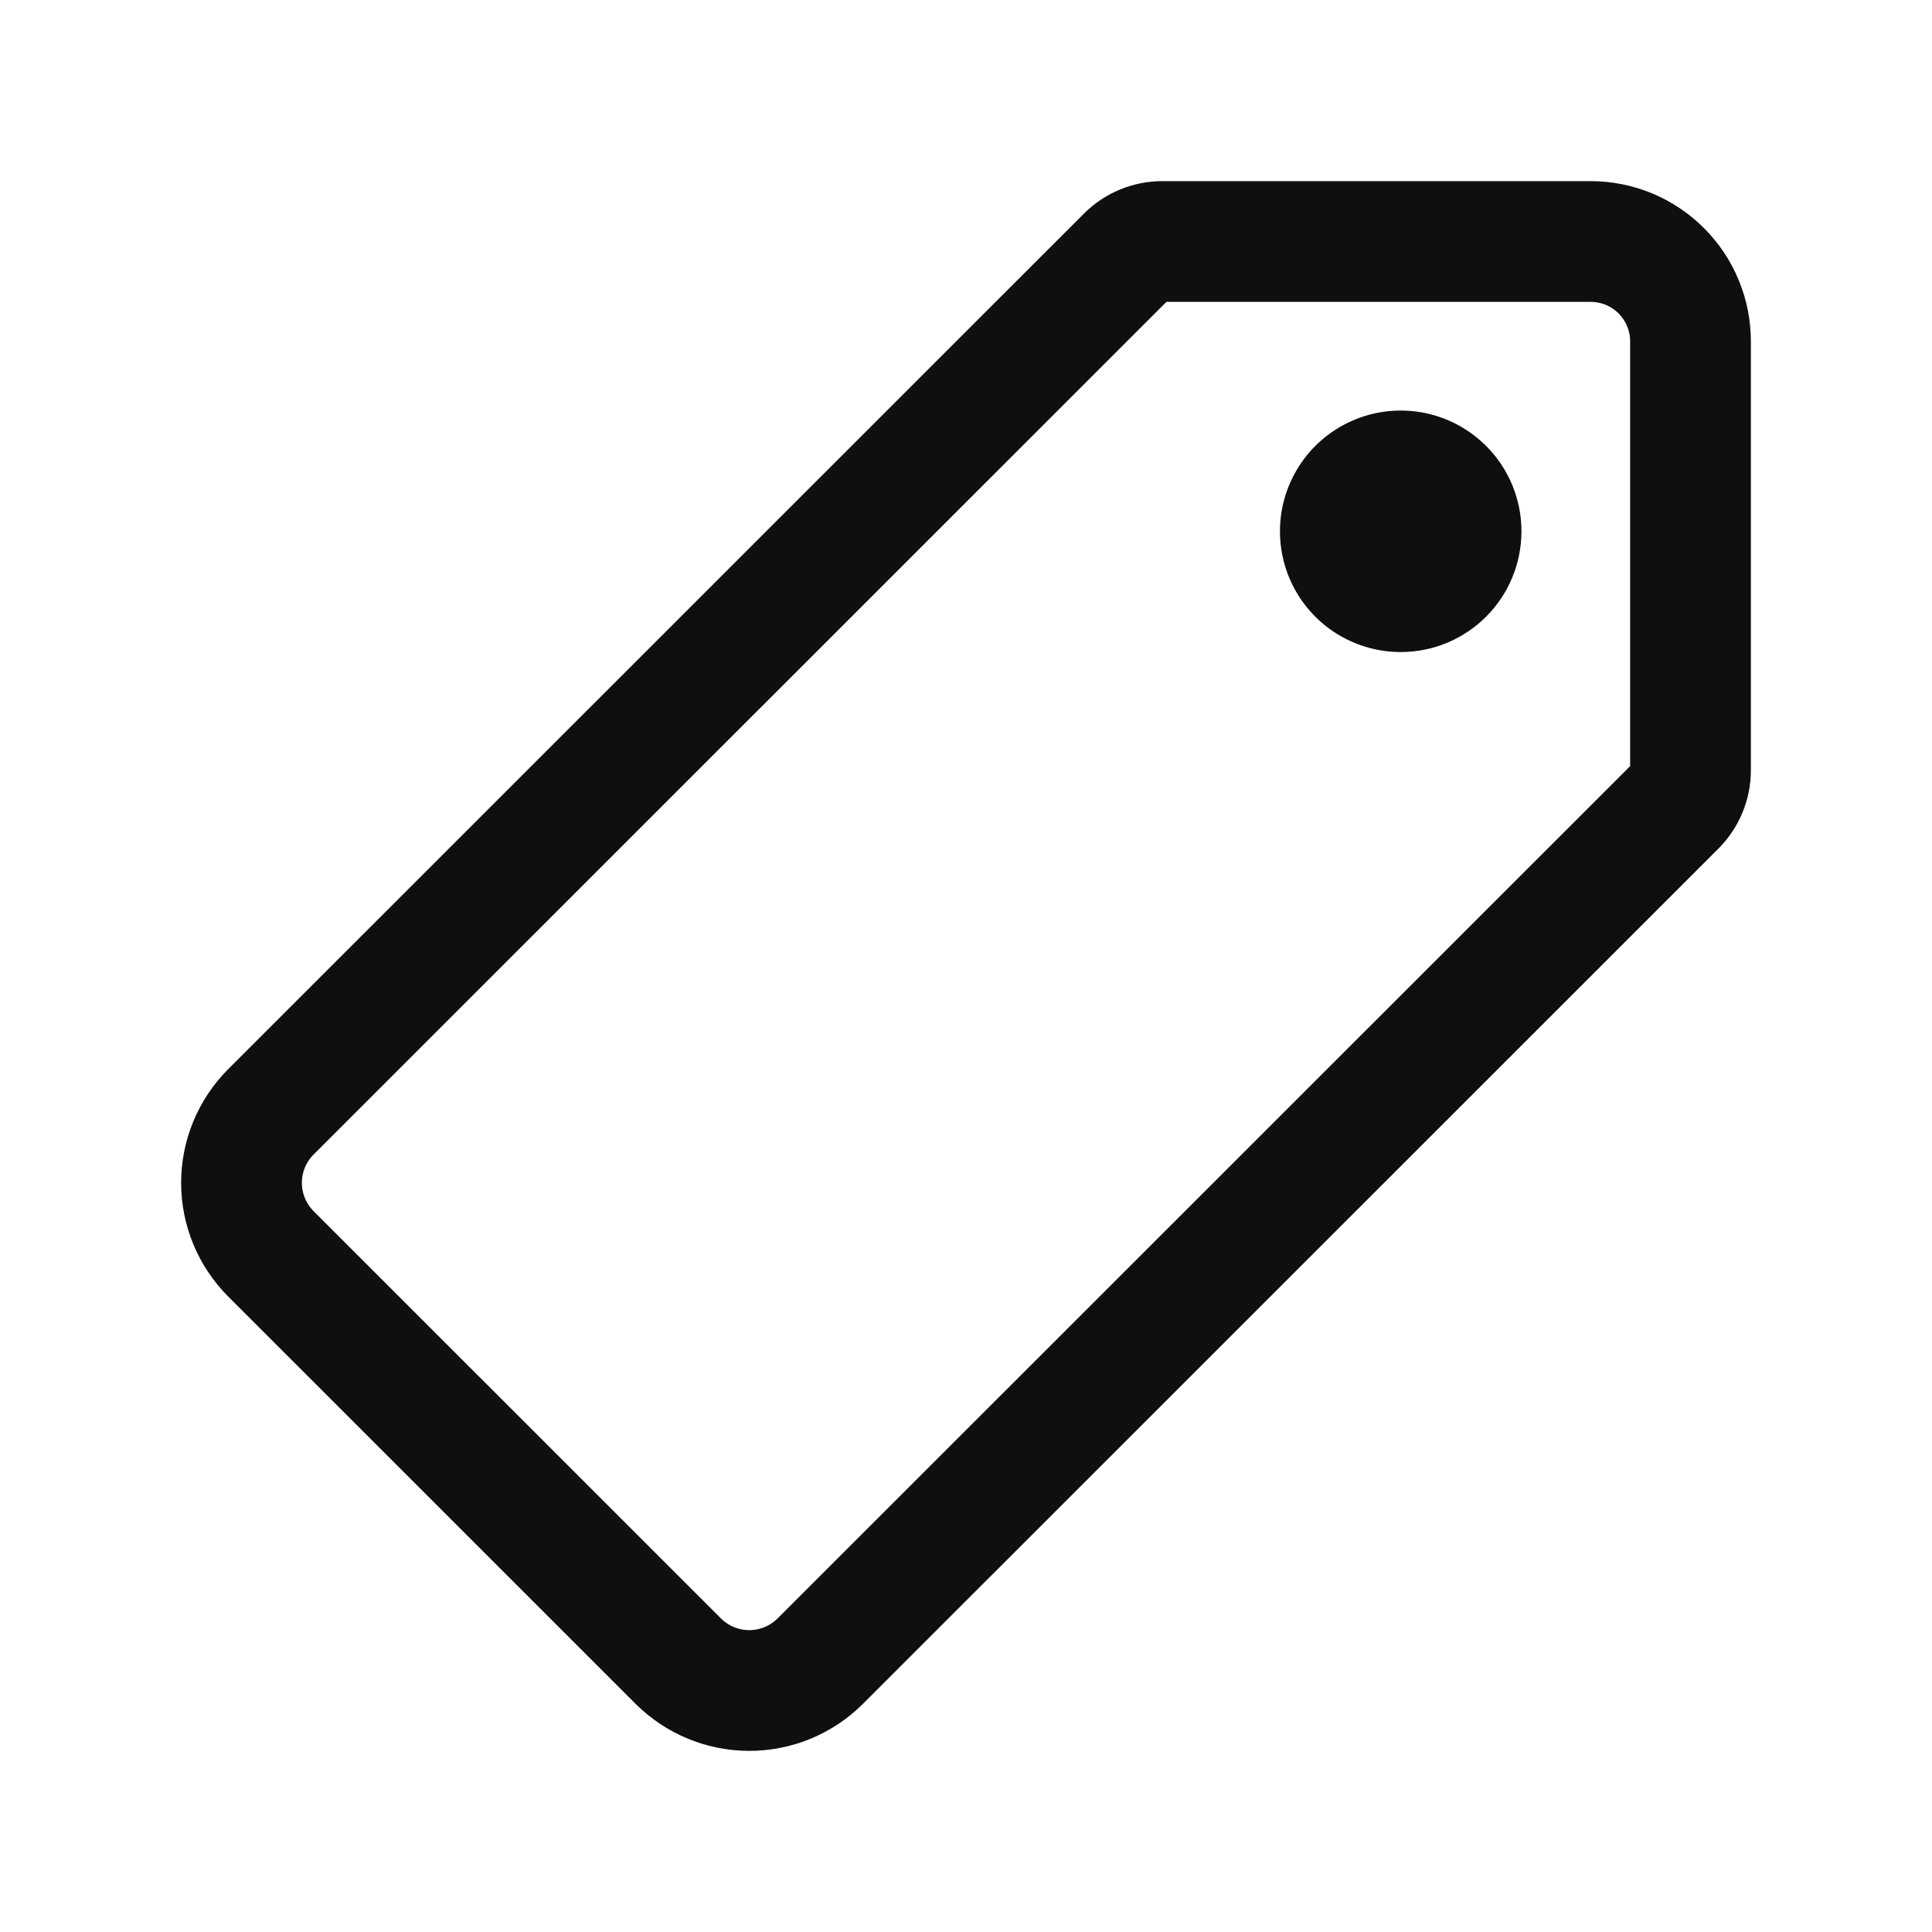
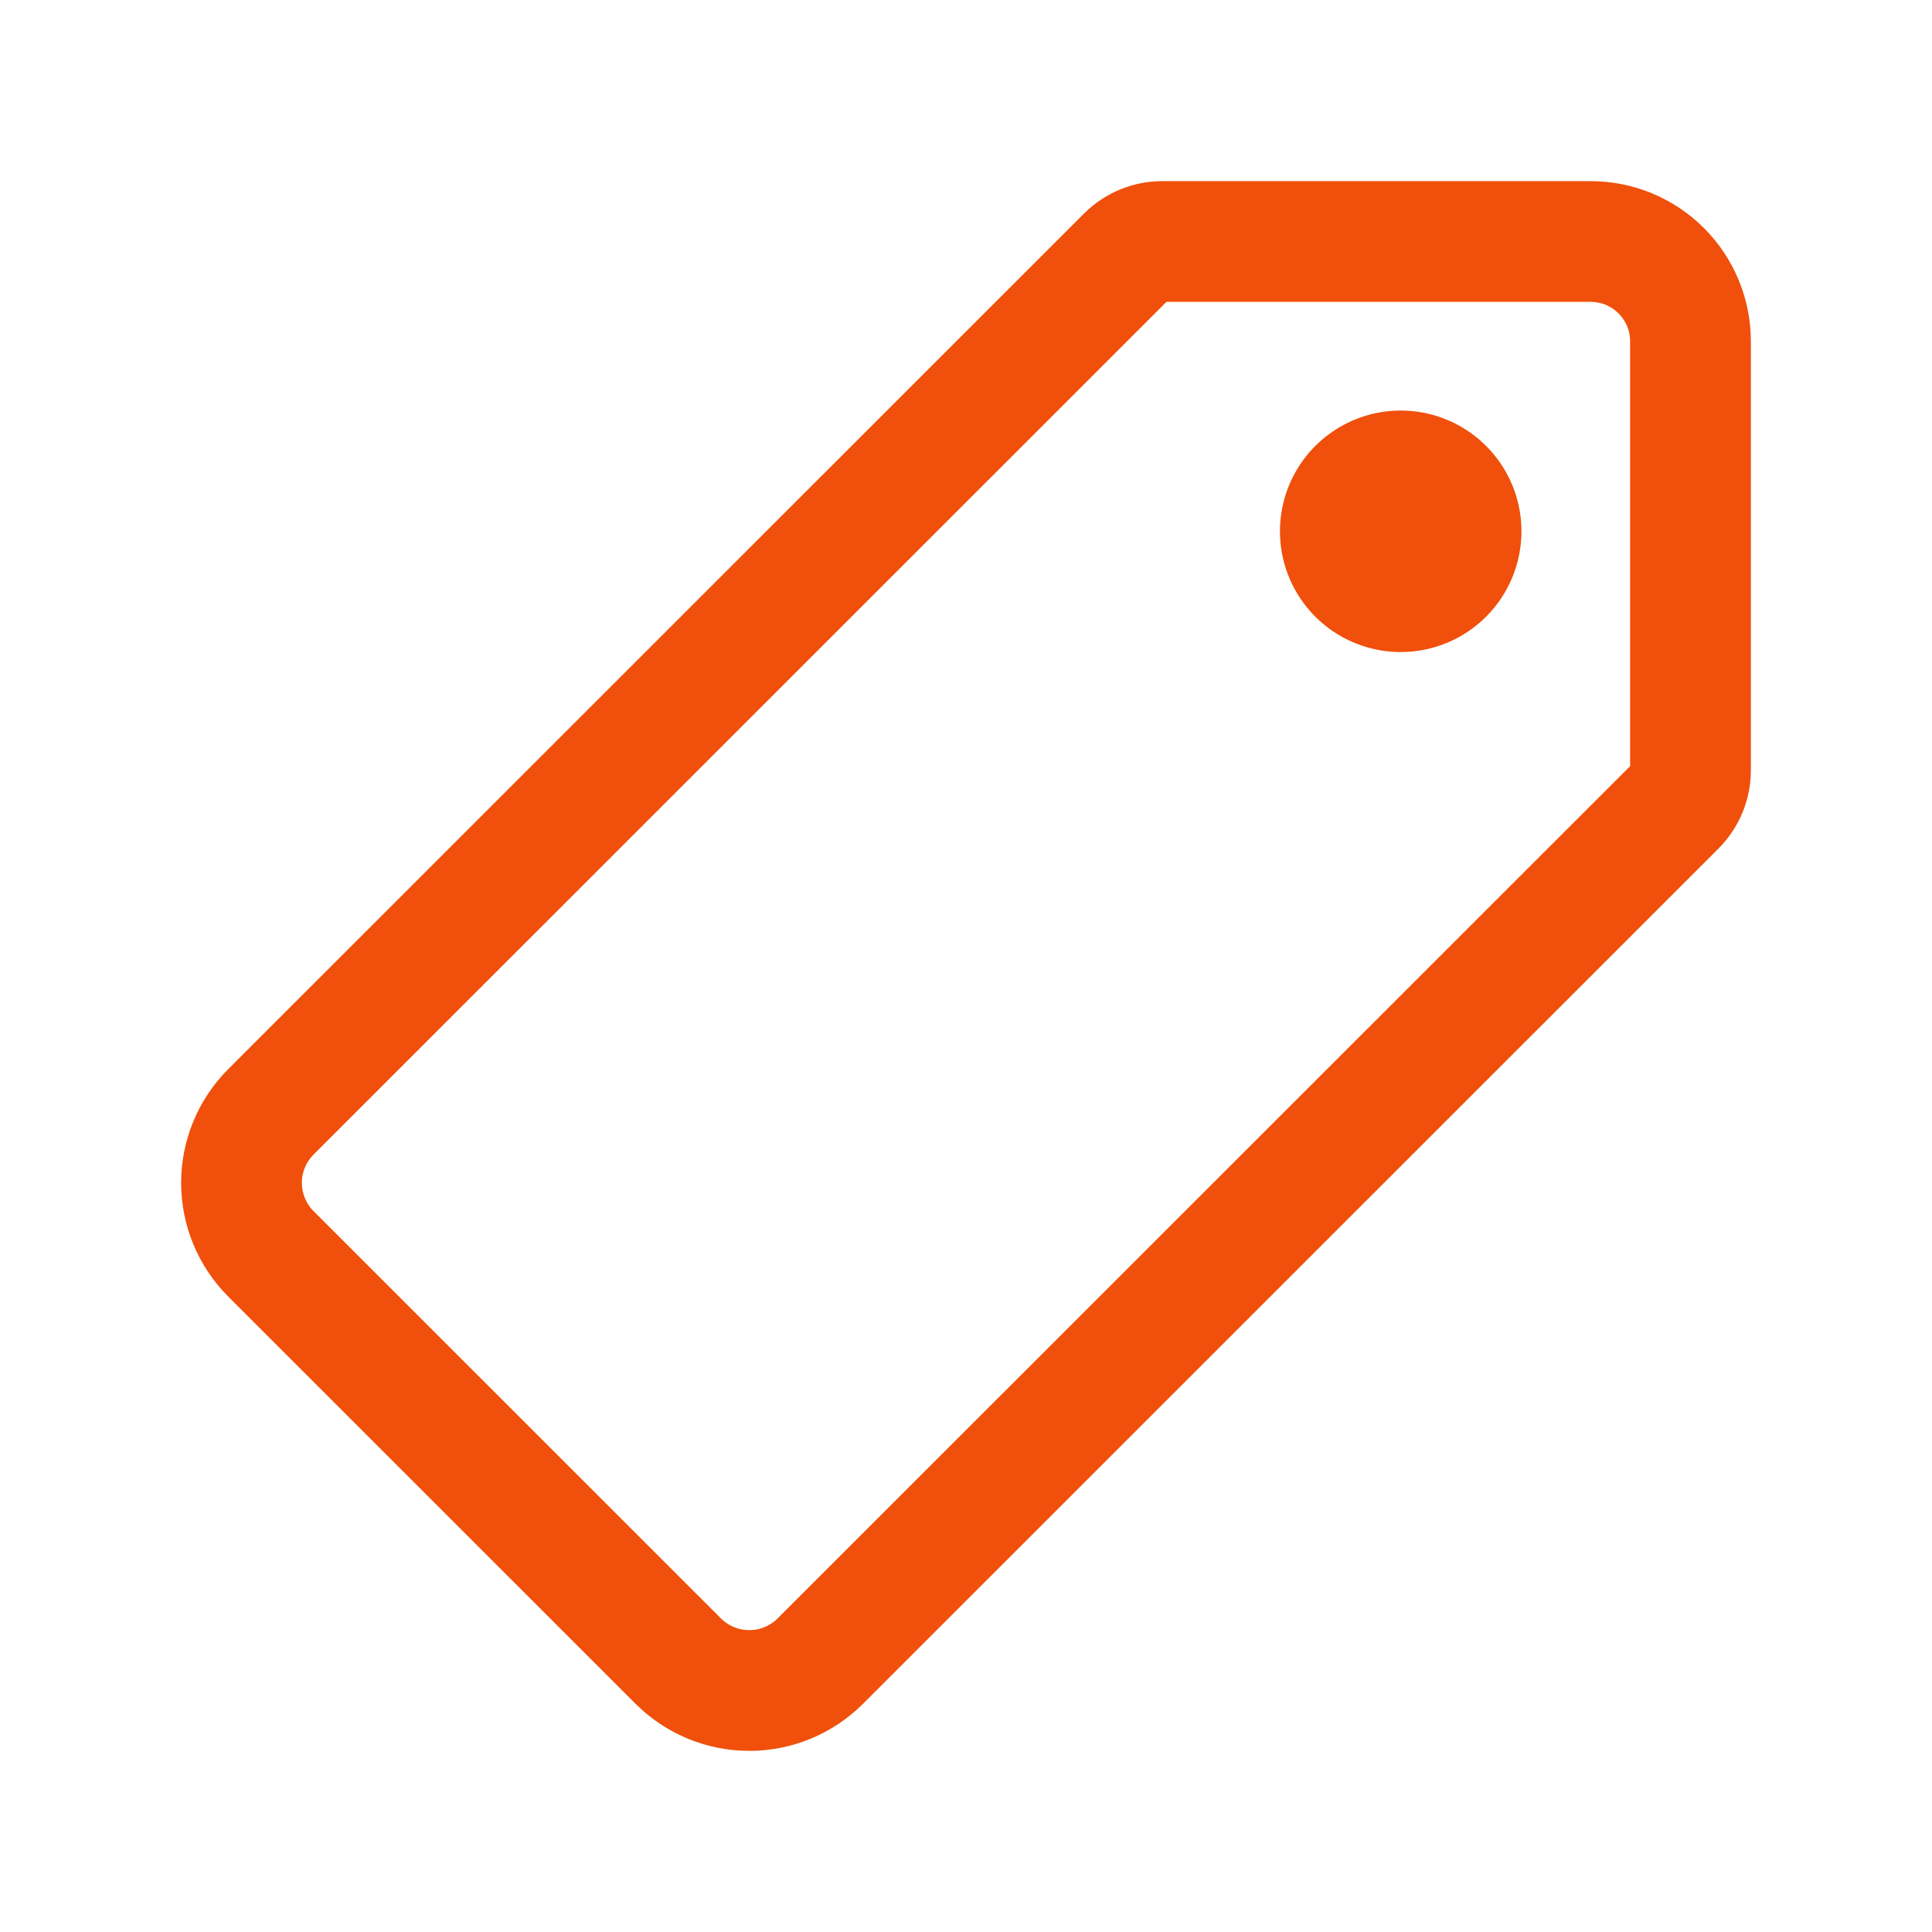
<svg xmlns="http://www.w3.org/2000/svg" width="40" height="40" viewBox="0 0 40 40" fill="none">
-   <path d="M32.93 5H24.065C23.789 5 23.524 5.109 23.329 5.303L5.606 23.022C5.218 23.412 5 23.939 5 24.489C5 25.039 5.218 25.567 5.606 25.957L14.045 34.394C14.435 34.782 14.963 35 15.513 35C16.064 35 16.591 34.782 16.981 34.394L34.697 16.683C34.891 16.487 35 16.223 35 15.947V7.077C35.001 6.804 34.949 6.534 34.845 6.282C34.742 6.03 34.589 5.801 34.397 5.608C34.205 5.415 33.976 5.262 33.724 5.157C33.472 5.053 33.202 5 32.93 5Z" stroke="#0F0F10" stroke-width="2.5" stroke-linecap="round" stroke-linejoin="round" />
-   <path d="M29 13.5C28.506 13.5 28.022 13.353 27.611 13.079C27.2 12.804 26.88 12.414 26.69 11.957C26.501 11.5 26.452 10.997 26.548 10.512C26.645 10.027 26.883 9.582 27.232 9.232C27.582 8.883 28.027 8.645 28.512 8.548C28.997 8.452 29.5 8.501 29.957 8.69C30.413 8.88 30.804 9.2 31.079 9.611C31.353 10.022 31.5 10.505 31.5 11C31.5 11.663 31.237 12.299 30.768 12.768C30.299 13.237 29.663 13.5 29 13.5Z" fill="#0F0F10" />
+   <path d="M32.93 5H24.065C23.789 5 23.524 5.109 23.329 5.303L5.606 23.022C5.218 23.412 5 23.939 5 24.489C5 25.039 5.218 25.567 5.606 25.957L14.045 34.394C14.435 34.782 14.963 35 15.513 35C16.064 35 16.591 34.782 16.981 34.394L34.697 16.683C34.891 16.487 35 16.223 35 15.947V7.077C35.001 6.804 34.949 6.534 34.845 6.282C34.742 6.03 34.589 5.801 34.397 5.608C34.205 5.415 33.976 5.262 33.724 5.157C33.472 5.053 33.202 5 32.93 5Z" stroke="#F0500B" stroke-width="2.5" stroke-linecap="round" stroke-linejoin="round" />
+   <path d="M29 13.5C28.506 13.5 28.022 13.353 27.611 13.079C27.2 12.804 26.88 12.414 26.69 11.957C26.501 11.5 26.452 10.997 26.548 10.512C26.645 10.027 26.883 9.582 27.232 9.232C27.582 8.883 28.027 8.645 28.512 8.548C28.997 8.452 29.5 8.501 29.957 8.69C30.413 8.88 30.804 9.2 31.079 9.611C31.353 10.022 31.5 10.505 31.5 11C31.5 11.663 31.237 12.299 30.768 12.768C30.299 13.237 29.663 13.5 29 13.5Z" fill="#F0500B" />
</svg>
